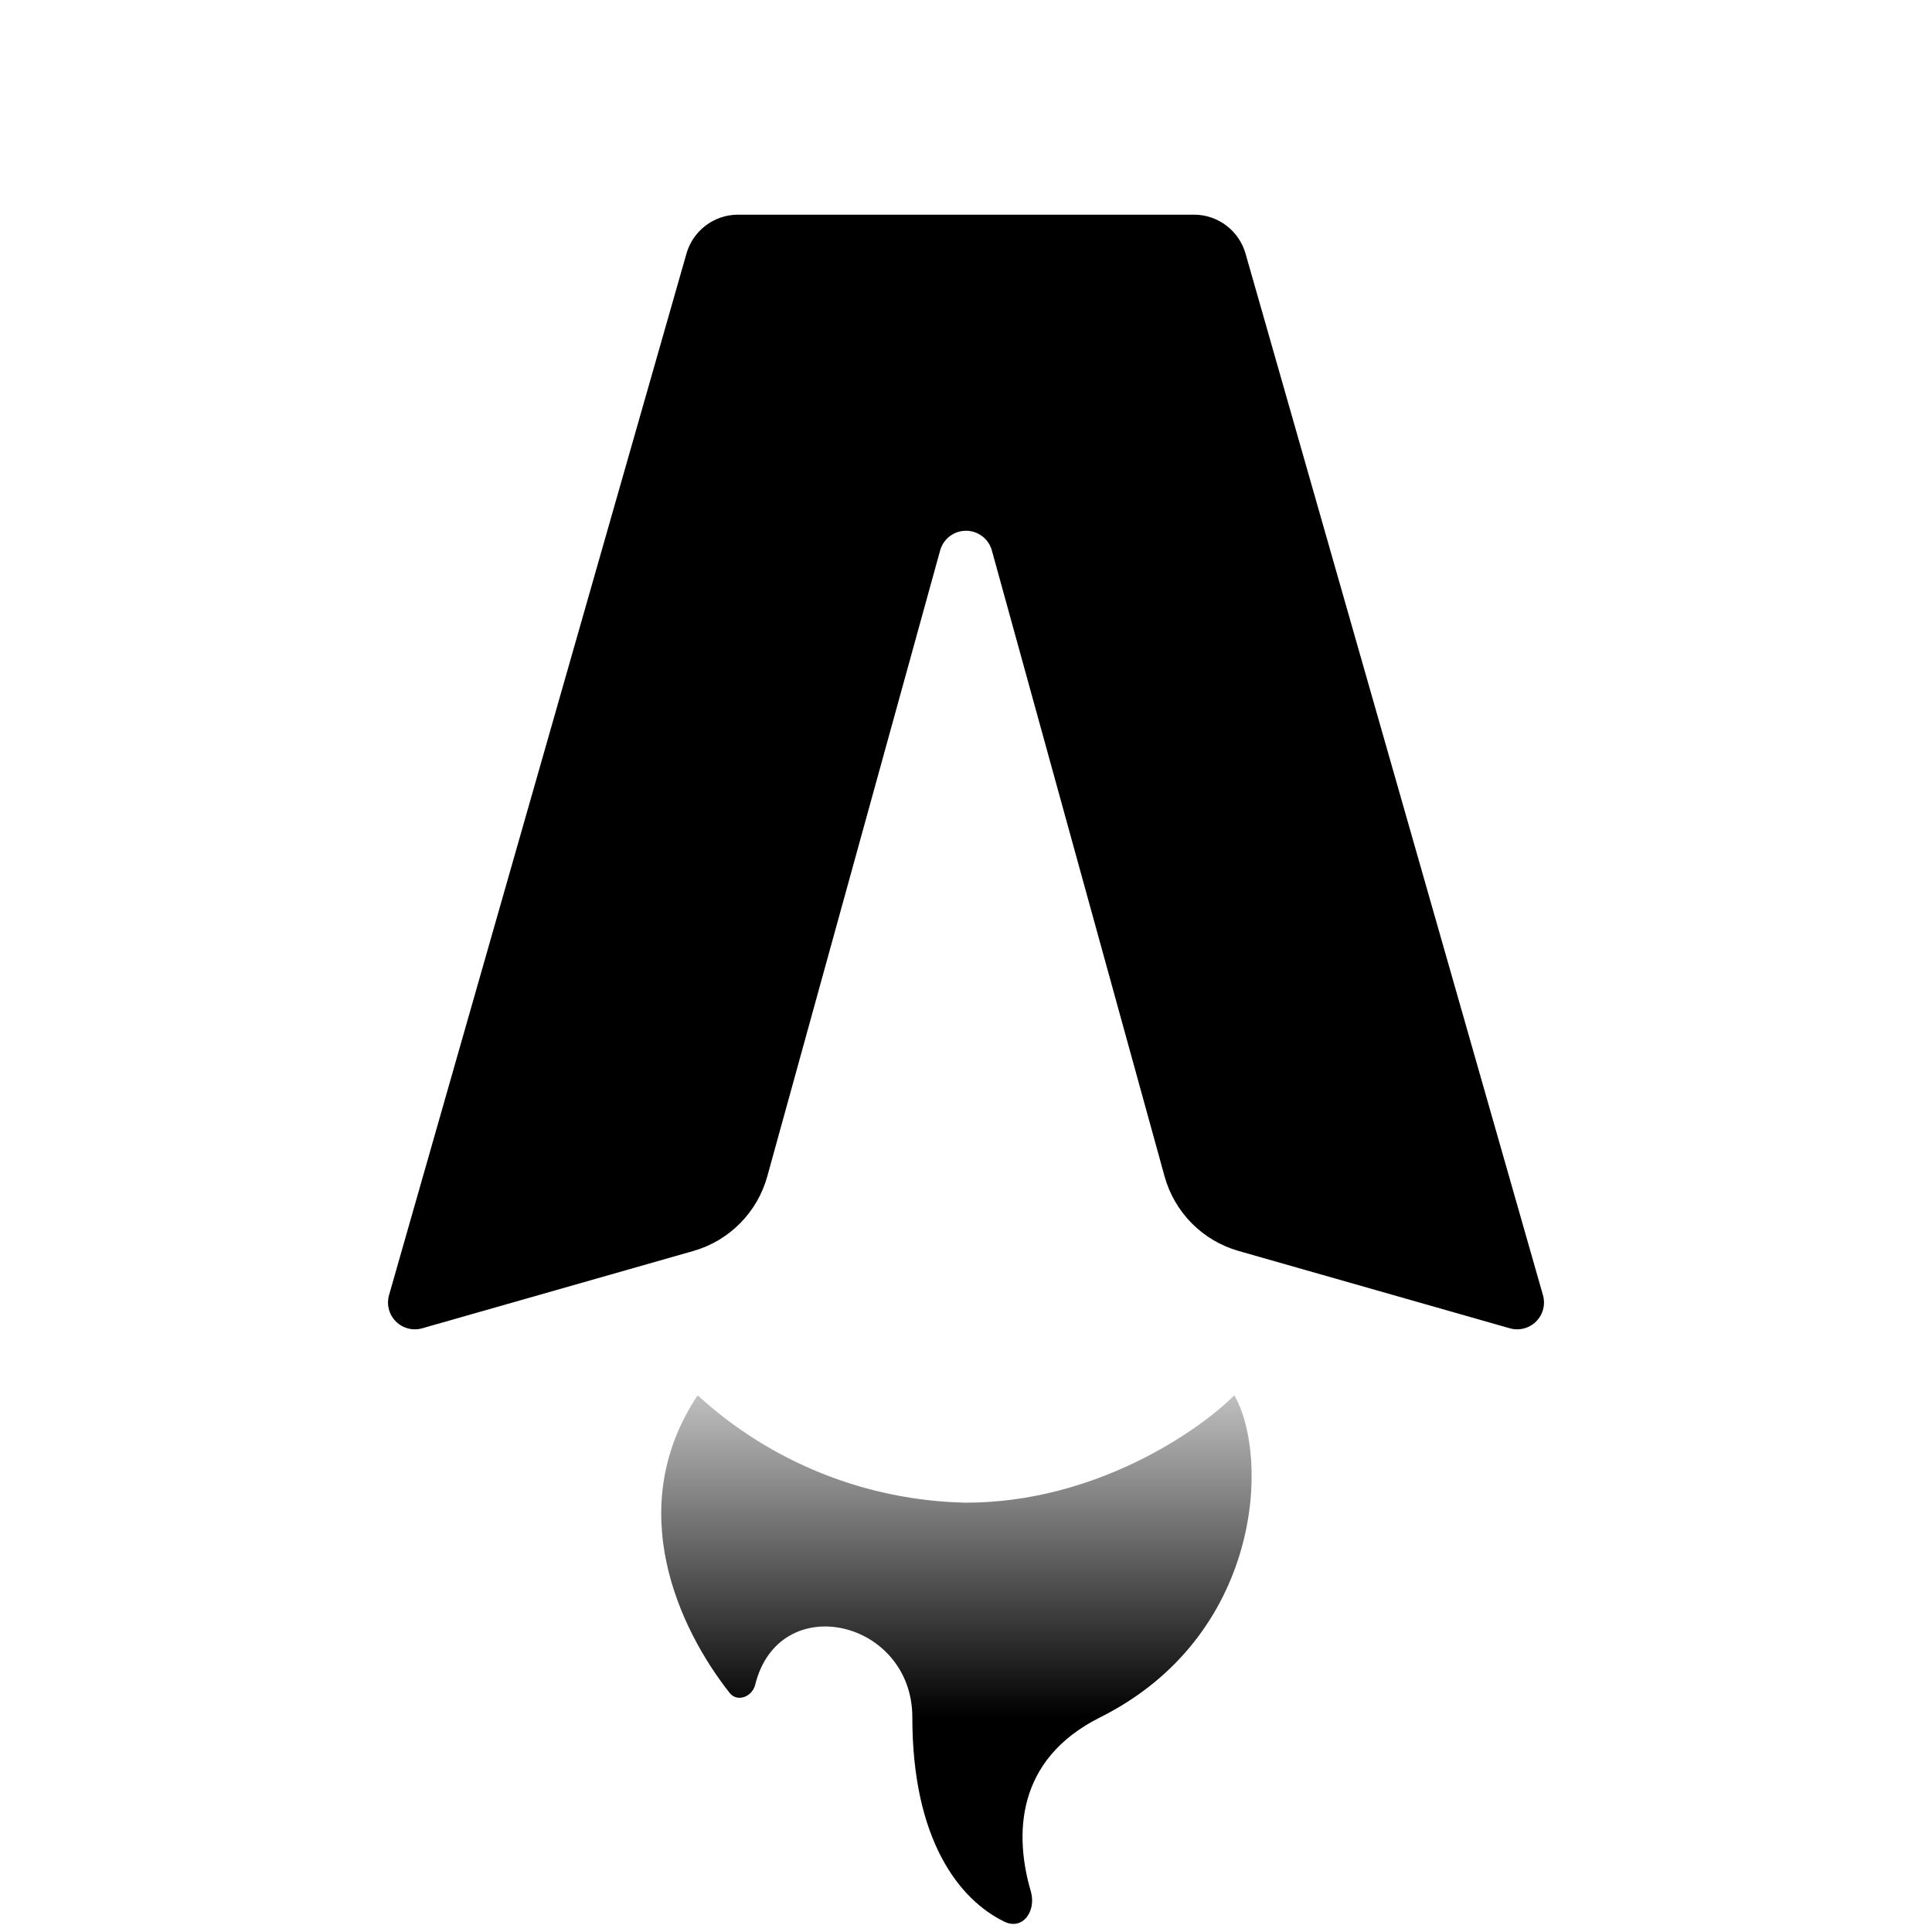
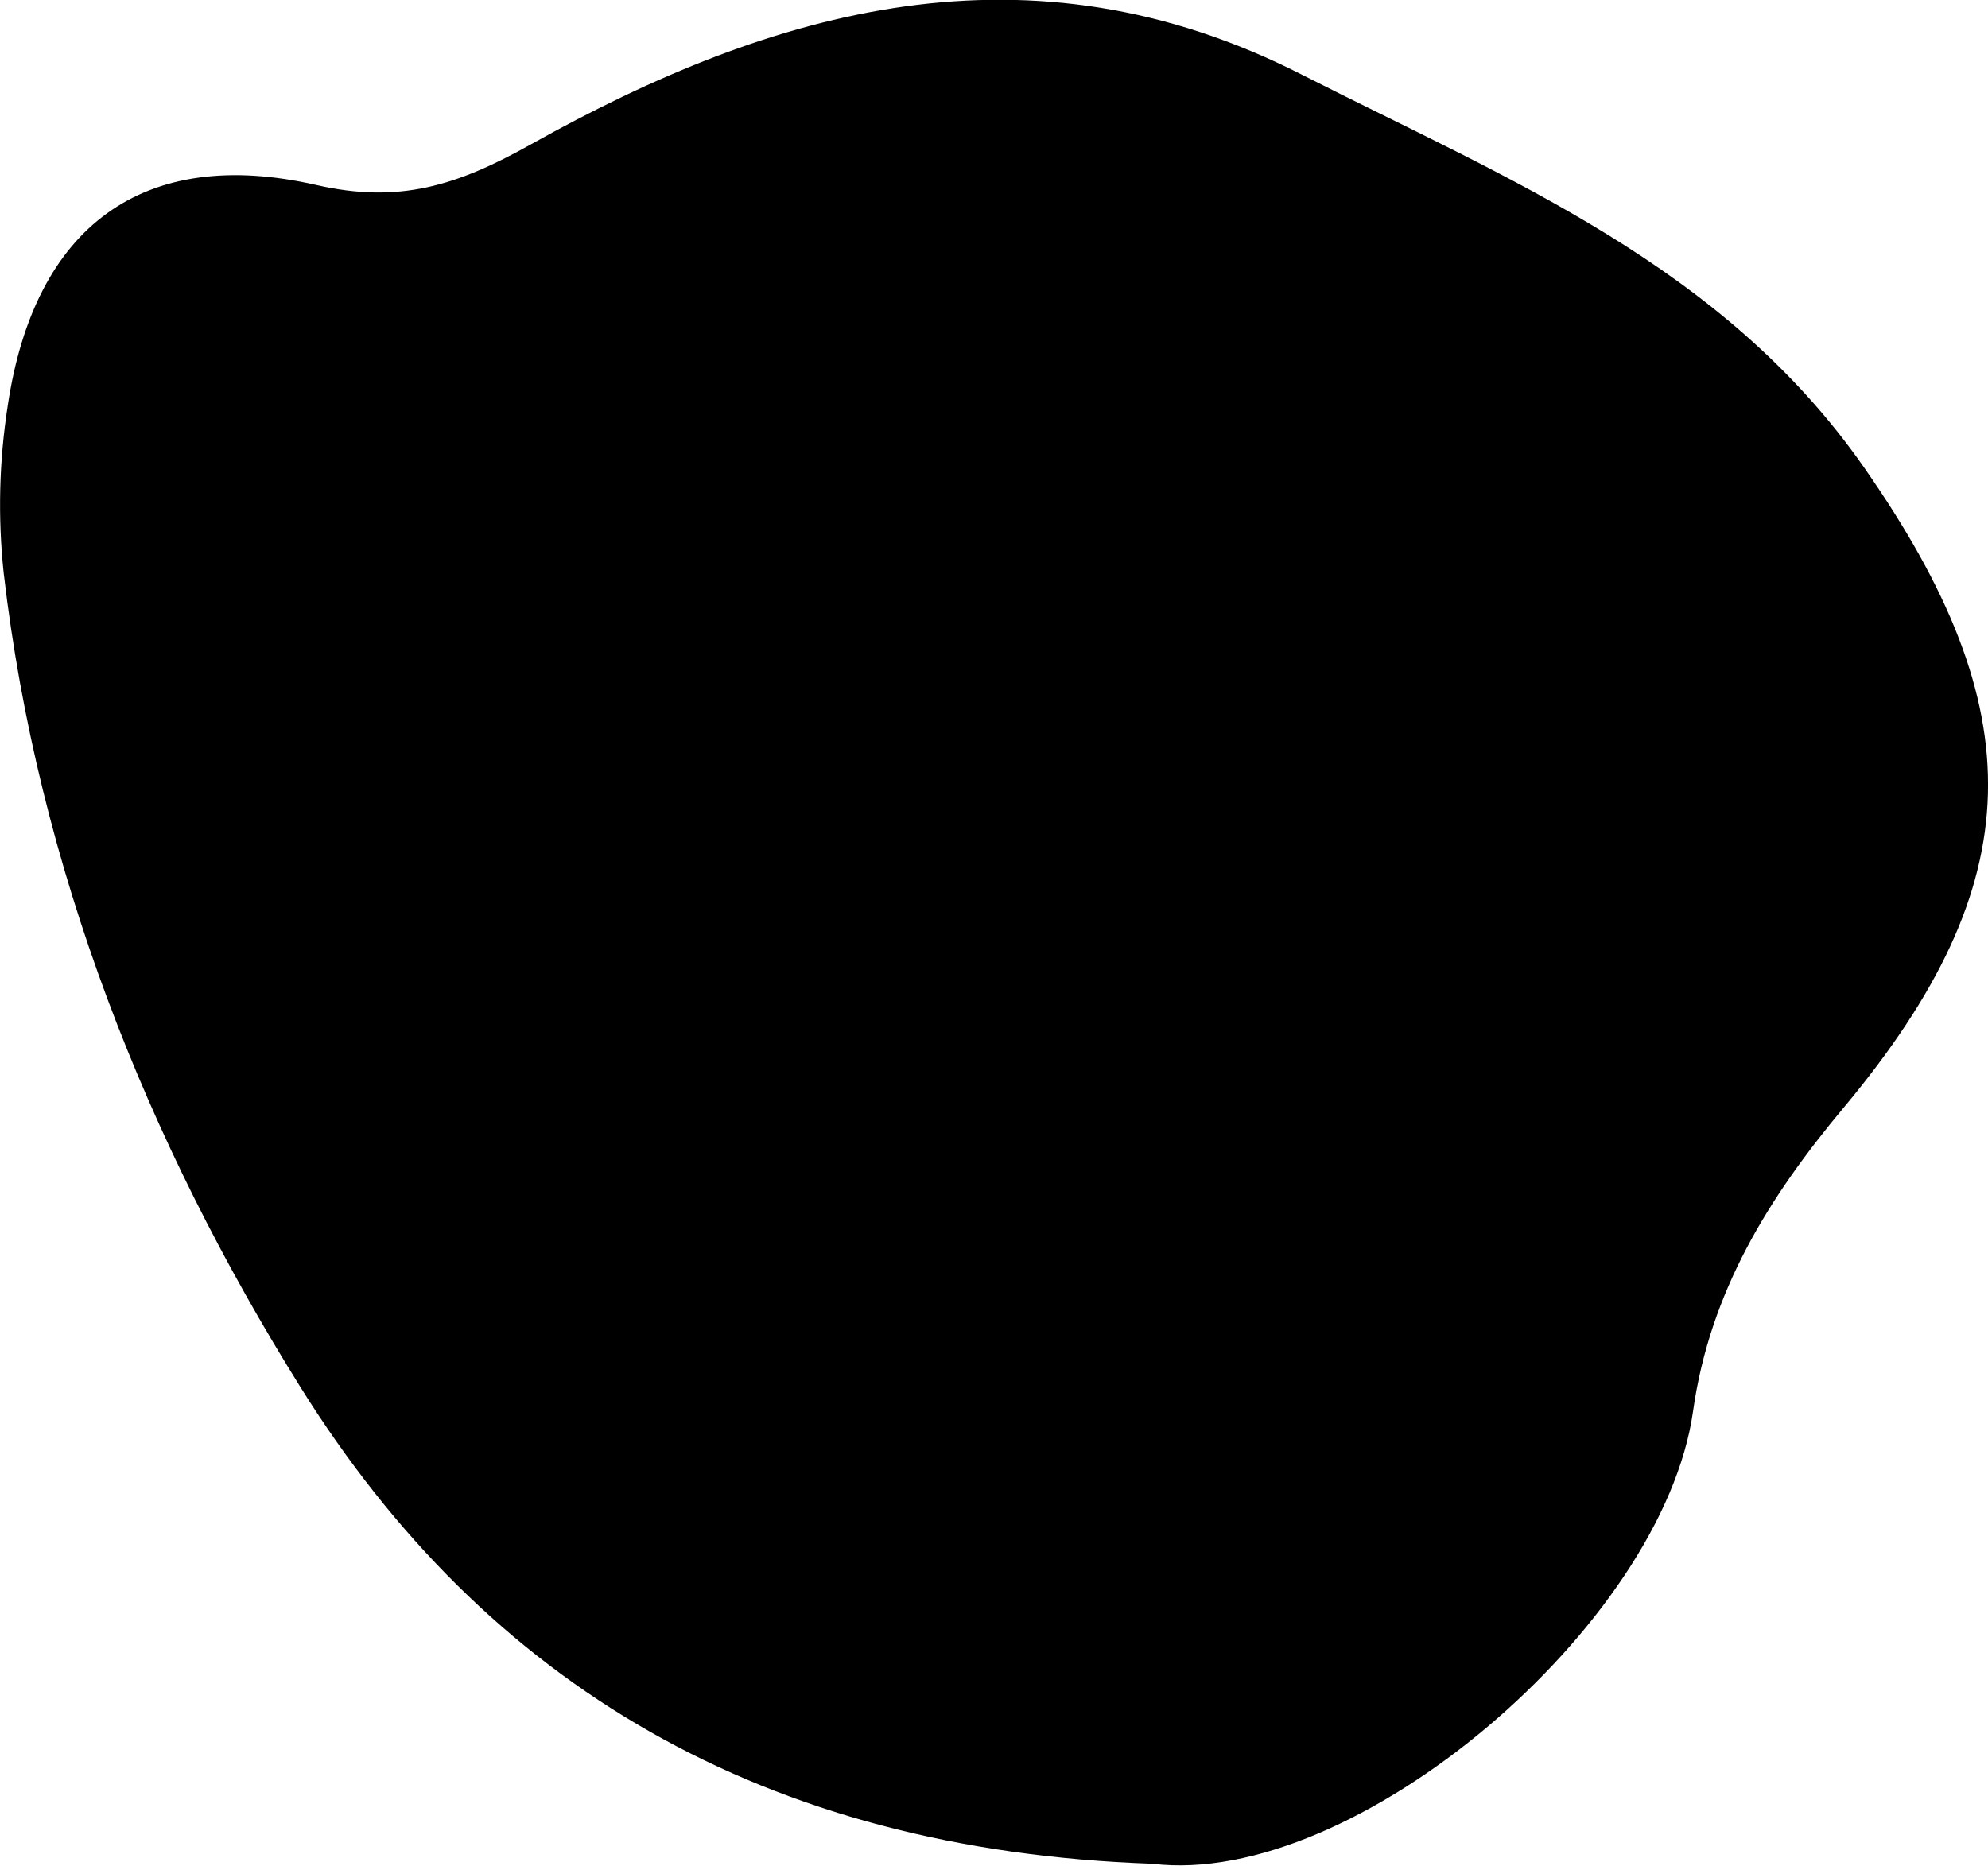
- <svg xmlns="http://www.w3.org/2000/svg" fill="none" viewBox="0 0 36 36">
-   <path fill="#000" d="M22.25 4h-8.5a1 1 0 0 0-.96.73l-5.54 19.4a.5.5 0 0 0 .62.62l5.05-1.44a2 2 0 0 0 1.38-1.4l3.22-11.66a.5.5 0 0 1 .96 0l3.22 11.67a2 2 0 0 0 1.38 1.39l5.05 1.44a.5.5 0 0 0 .62-.62l-5.54-19.4a1 1 0 0 0-.96-.73Z" />
-   <path fill="url(#gradient)" d="M18 28a7.63 7.63 0 0 1-5-2c-1.4 2.1-.35 4.35.6 5.55.14.17.41.07.47-.15.44-1.8 2.93-1.22 2.93.6 0 2.28.87 3.4 1.72 3.81.34.16.59-.2.49-.56-.31-1.05-.29-2.46 1.29-3.25 3-1.5 3.17-4.83 2.5-6-.67.67-2.6 2-5 2Z" />
-   <defs>
-     <linearGradient id="gradient" x1="16" x2="16" y1="32" y2="24" gradientUnits="userSpaceOnUse">
-       <stop stop-color="#000" />
-       <stop offset="1" stop-color="#000" stop-opacity="0" />
-     </linearGradient>
-   </defs>
-   <style>
-     @media (prefers-color-scheme:dark){:root{filter:invert(100%)}}
-   </style>
+ <svg xmlns="http://www.w3.org/2000/svg" id="garbanzo" viewBox="0 0 487.46 457.47">
+   <path d="M955,804.87c-95.4-3.32-163.41-44.08-208.79-116.73-37.74-60.4-64.47-127.4-72.87-199.86a158,158,0,0,1,1-41c6.54-44,33.24-63.81,75.67-54.12,20.24,4.62,34.39.25,52.67-10,59.59-33.3,122-51.14,188.92-17.09,50.52,25.68,103.23,46.69,137.87,96.31,41.51,59.45,41.25,101.73-5,157.1-18.32,21.91-32.78,45.11-36.9,74.46C1080.16,746.35,1004.64,810.92,955,804.87Z" transform="translate(-672.44 -347.79)" />
</svg>
